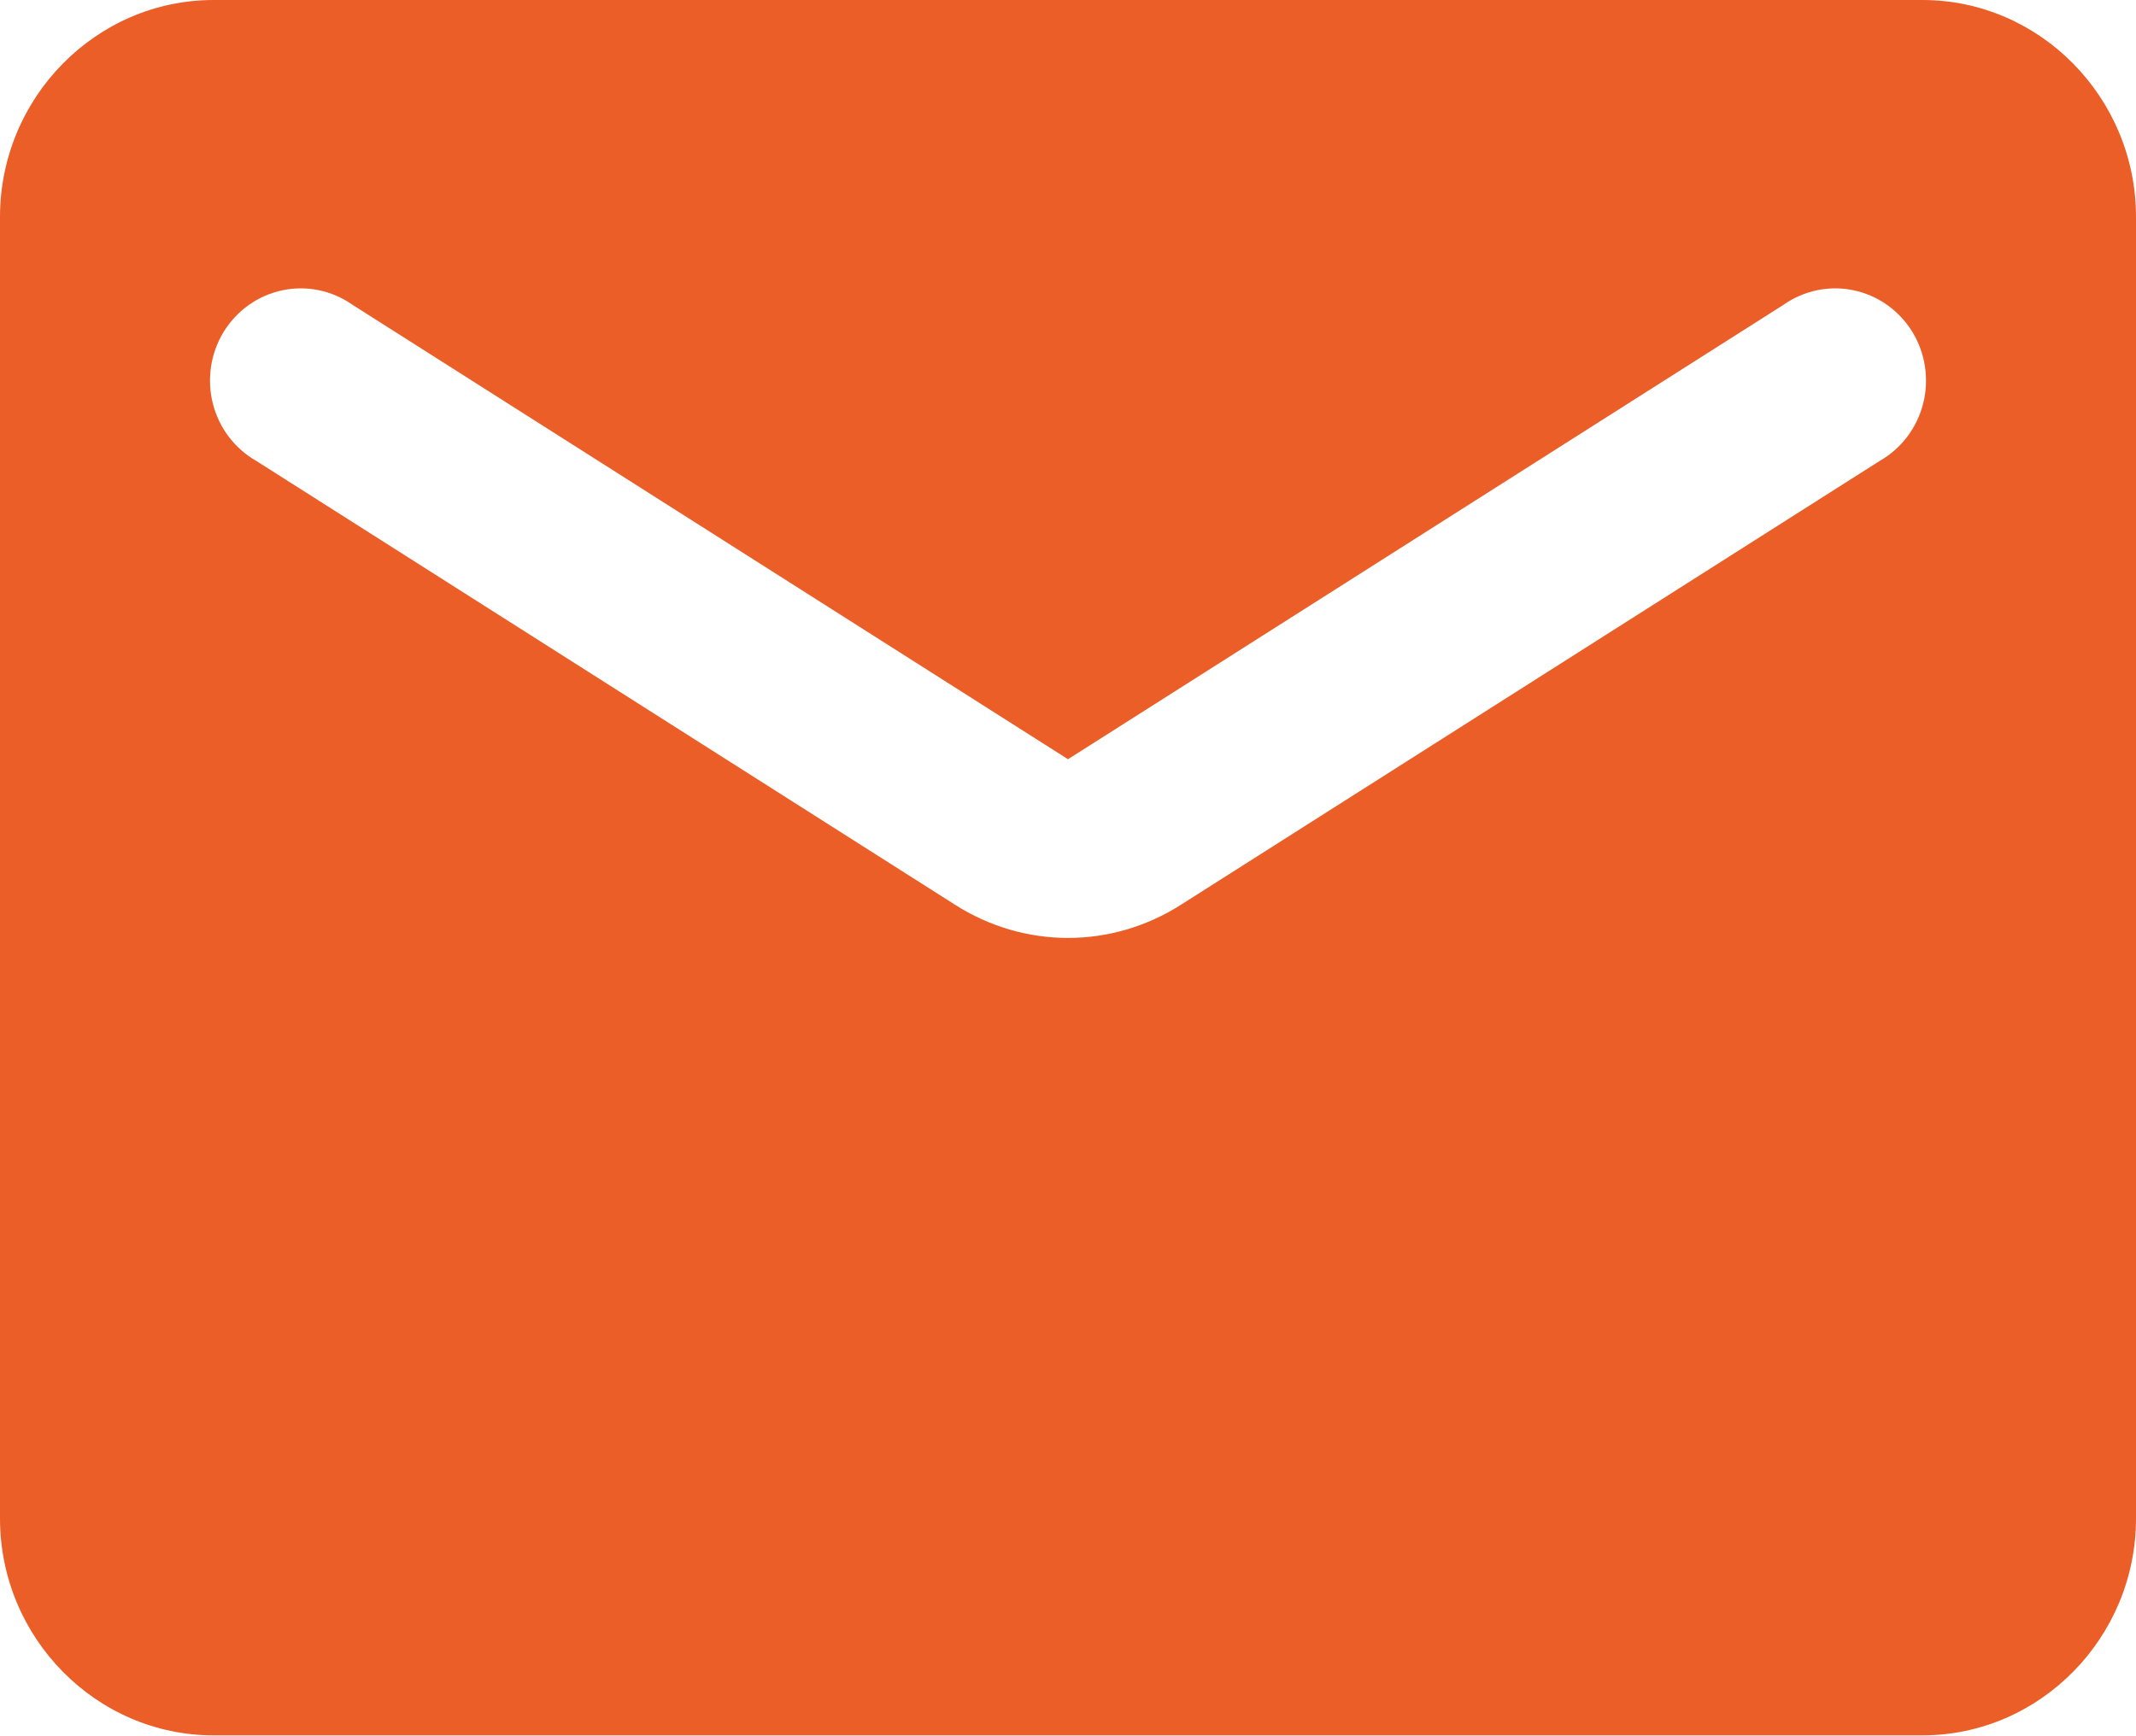
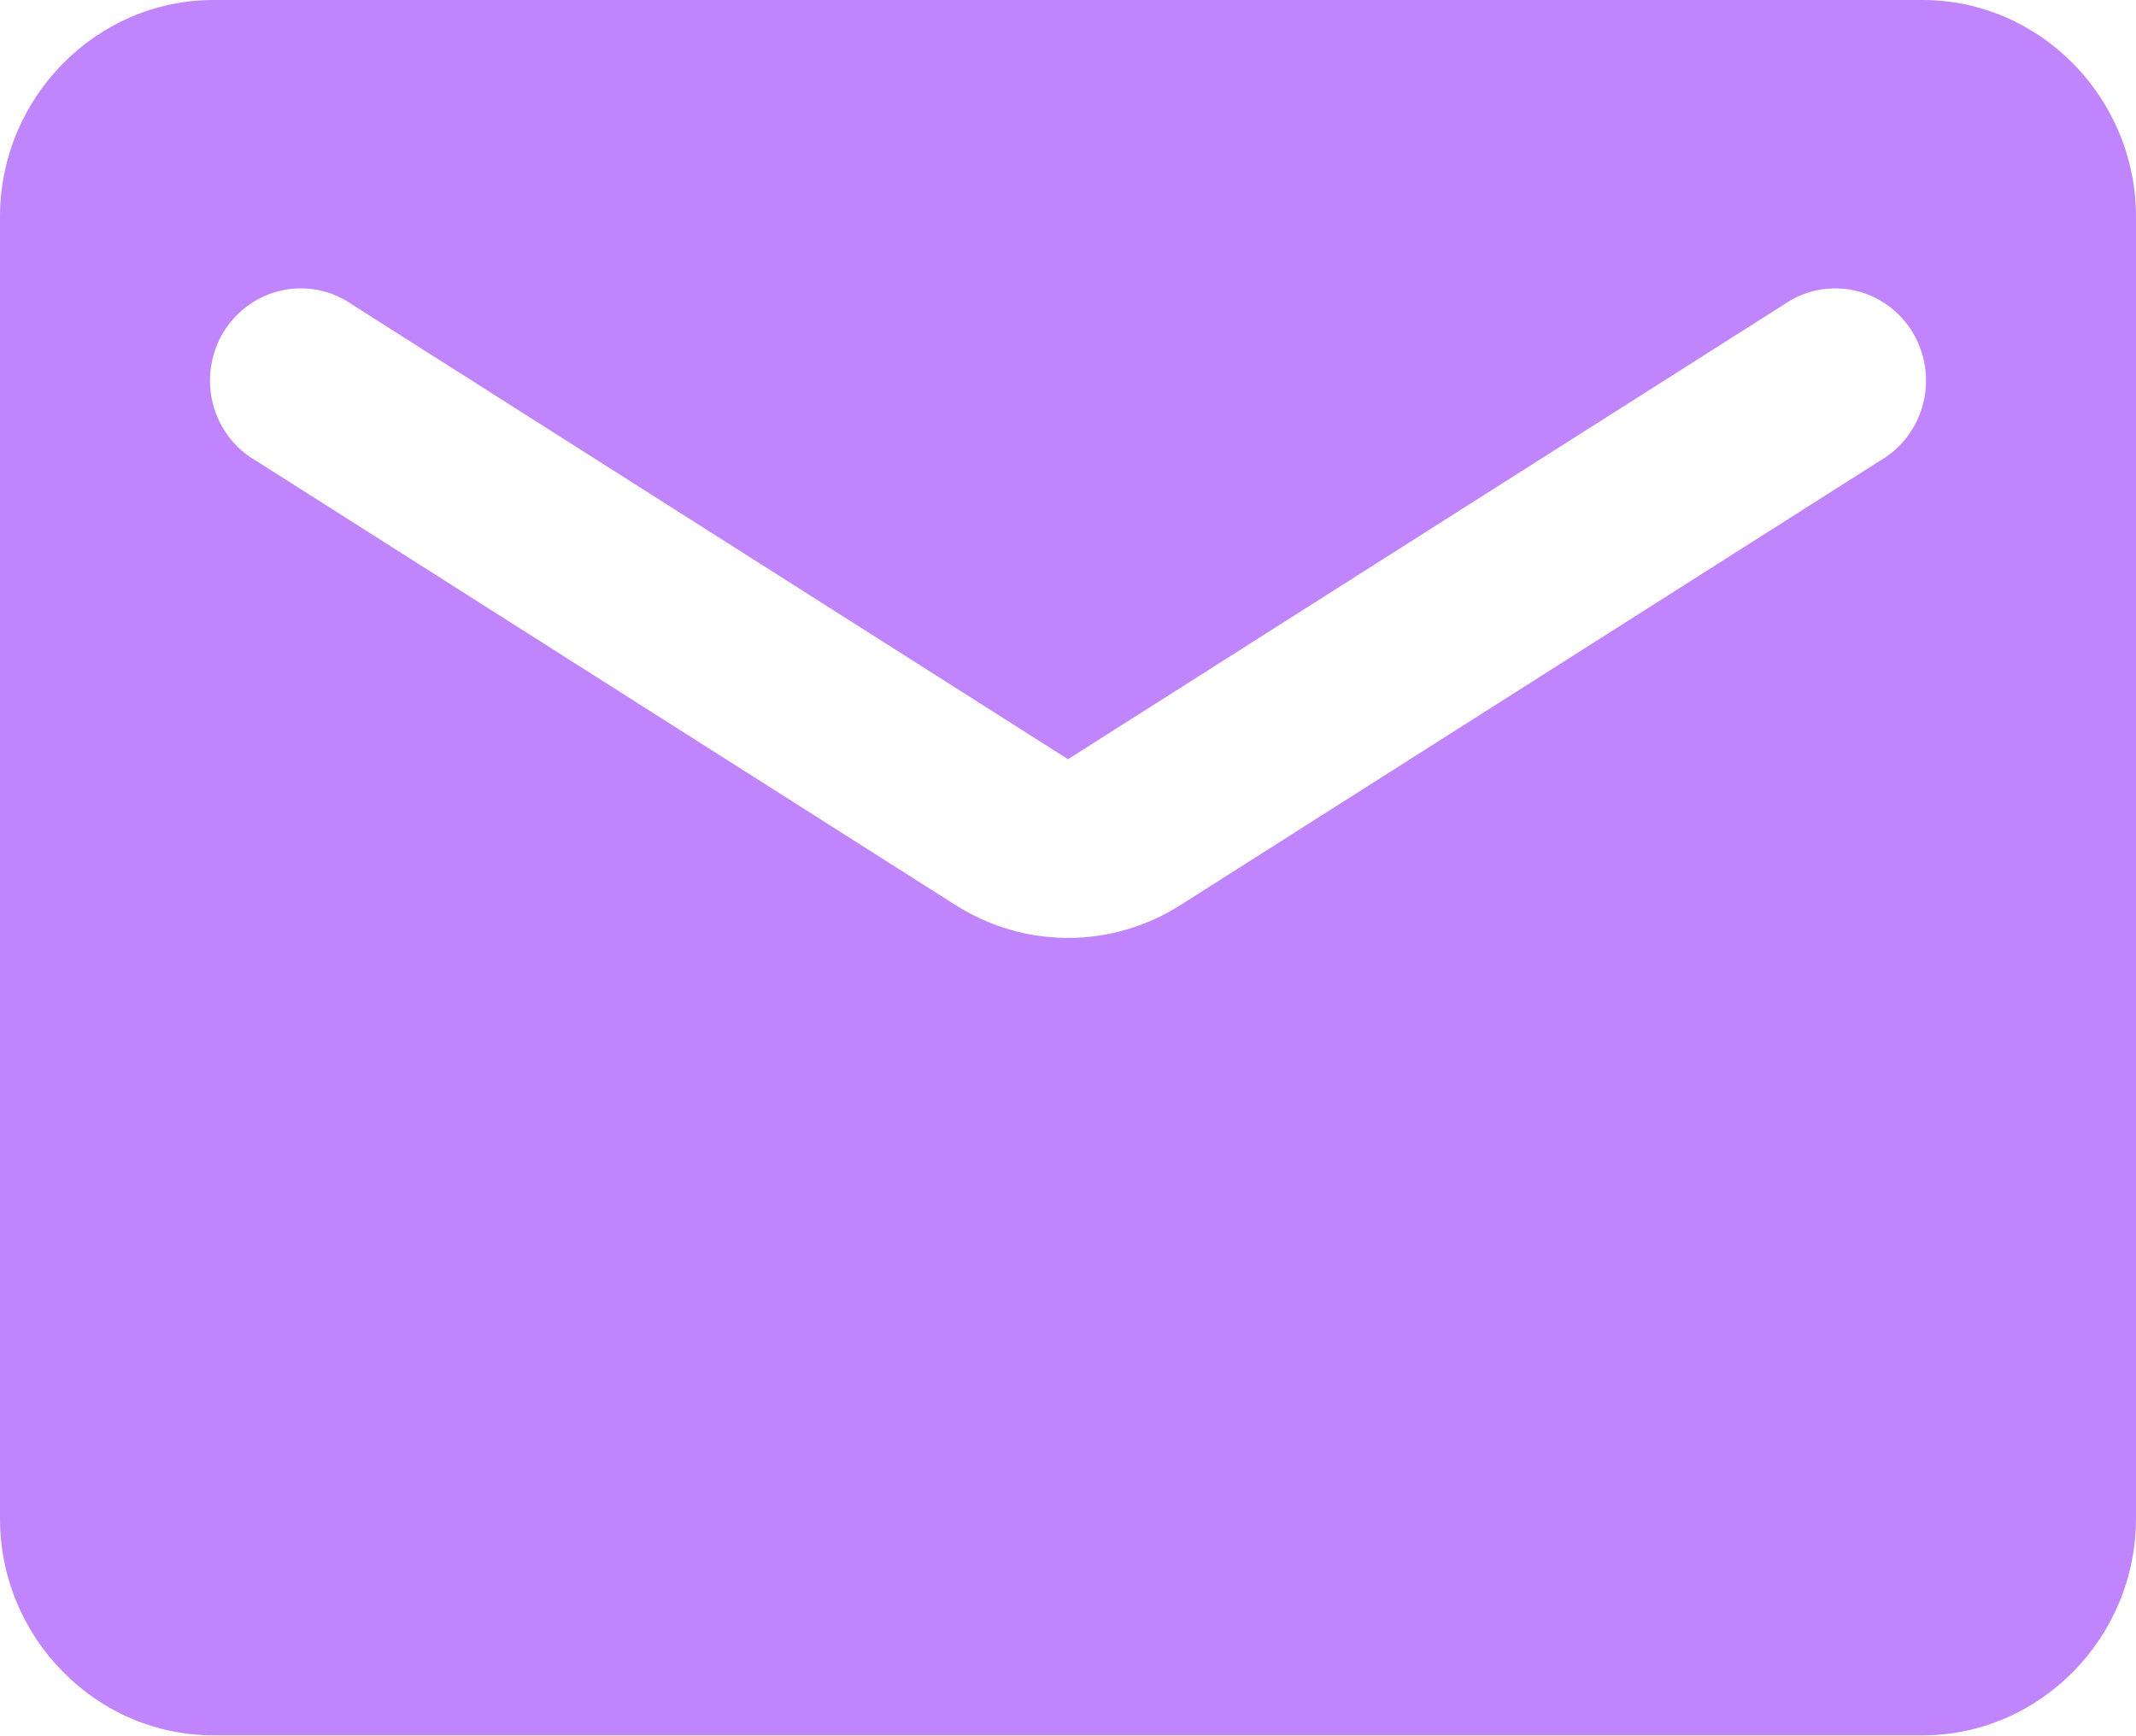
<svg xmlns="http://www.w3.org/2000/svg" width="32" height="26" viewBox="0 0 32 26" fill="none">
-   <path d="M28.8 0H3.2C1.44 0 0 1.462 0 3.25V22.75C0 24.538 1.44 26 3.2 26H28.8C30.56 26 32 24.538 32 22.75V3.25C32 1.462 30.56 0 28.8 0ZM28.16 6.906L17.696 13.553C16.656 14.219 15.344 14.219 14.304 13.553L3.84 6.906C3.68 6.815 3.539 6.691 3.427 6.543C3.315 6.395 3.234 6.225 3.188 6.044C3.143 5.863 3.134 5.674 3.162 5.49C3.19 5.305 3.255 5.128 3.352 4.97C3.45 4.811 3.578 4.675 3.729 4.568C3.88 4.461 4.051 4.387 4.231 4.349C4.411 4.311 4.597 4.311 4.778 4.348C4.958 4.386 5.129 4.46 5.28 4.566L16 11.375L26.72 4.566C26.871 4.46 27.042 4.386 27.223 4.348C27.403 4.311 27.589 4.311 27.769 4.349C27.949 4.387 28.12 4.461 28.271 4.568C28.422 4.675 28.55 4.811 28.648 4.97C28.745 5.128 28.81 5.305 28.838 5.49C28.866 5.674 28.858 5.863 28.812 6.044C28.766 6.225 28.685 6.395 28.573 6.543C28.461 6.691 28.32 6.815 28.16 6.906Z" fill="#EB5E28" />
+   <path d="M28.8 0H3.2C1.44 0 0 1.462 0 3.25V22.75C0 24.538 1.44 26 3.2 26H28.8C30.56 26 32 24.538 32 22.75V3.25C32 1.462 30.56 0 28.8 0ZM28.16 6.906L17.696 13.553C16.656 14.219 15.344 14.219 14.304 13.553L3.84 6.906C3.68 6.815 3.539 6.691 3.427 6.543C3.315 6.395 3.234 6.225 3.188 6.044C3.143 5.863 3.134 5.674 3.162 5.49C3.19 5.305 3.255 5.128 3.352 4.97C3.45 4.811 3.578 4.675 3.729 4.568C3.88 4.461 4.051 4.387 4.231 4.349C4.411 4.311 4.597 4.311 4.778 4.348C4.958 4.386 5.129 4.46 5.28 4.566L16 11.375L26.72 4.566C26.871 4.46 27.042 4.386 27.223 4.348C27.403 4.311 27.589 4.311 27.769 4.349C27.949 4.387 28.12 4.461 28.271 4.568C28.422 4.675 28.55 4.811 28.648 4.97C28.745 5.128 28.81 5.305 28.838 5.49C28.866 5.674 28.858 5.863 28.812 6.044C28.766 6.225 28.685 6.395 28.573 6.543C28.461 6.691 28.32 6.815 28.16 6.906Z" fill="#c084fc" />
</svg>
